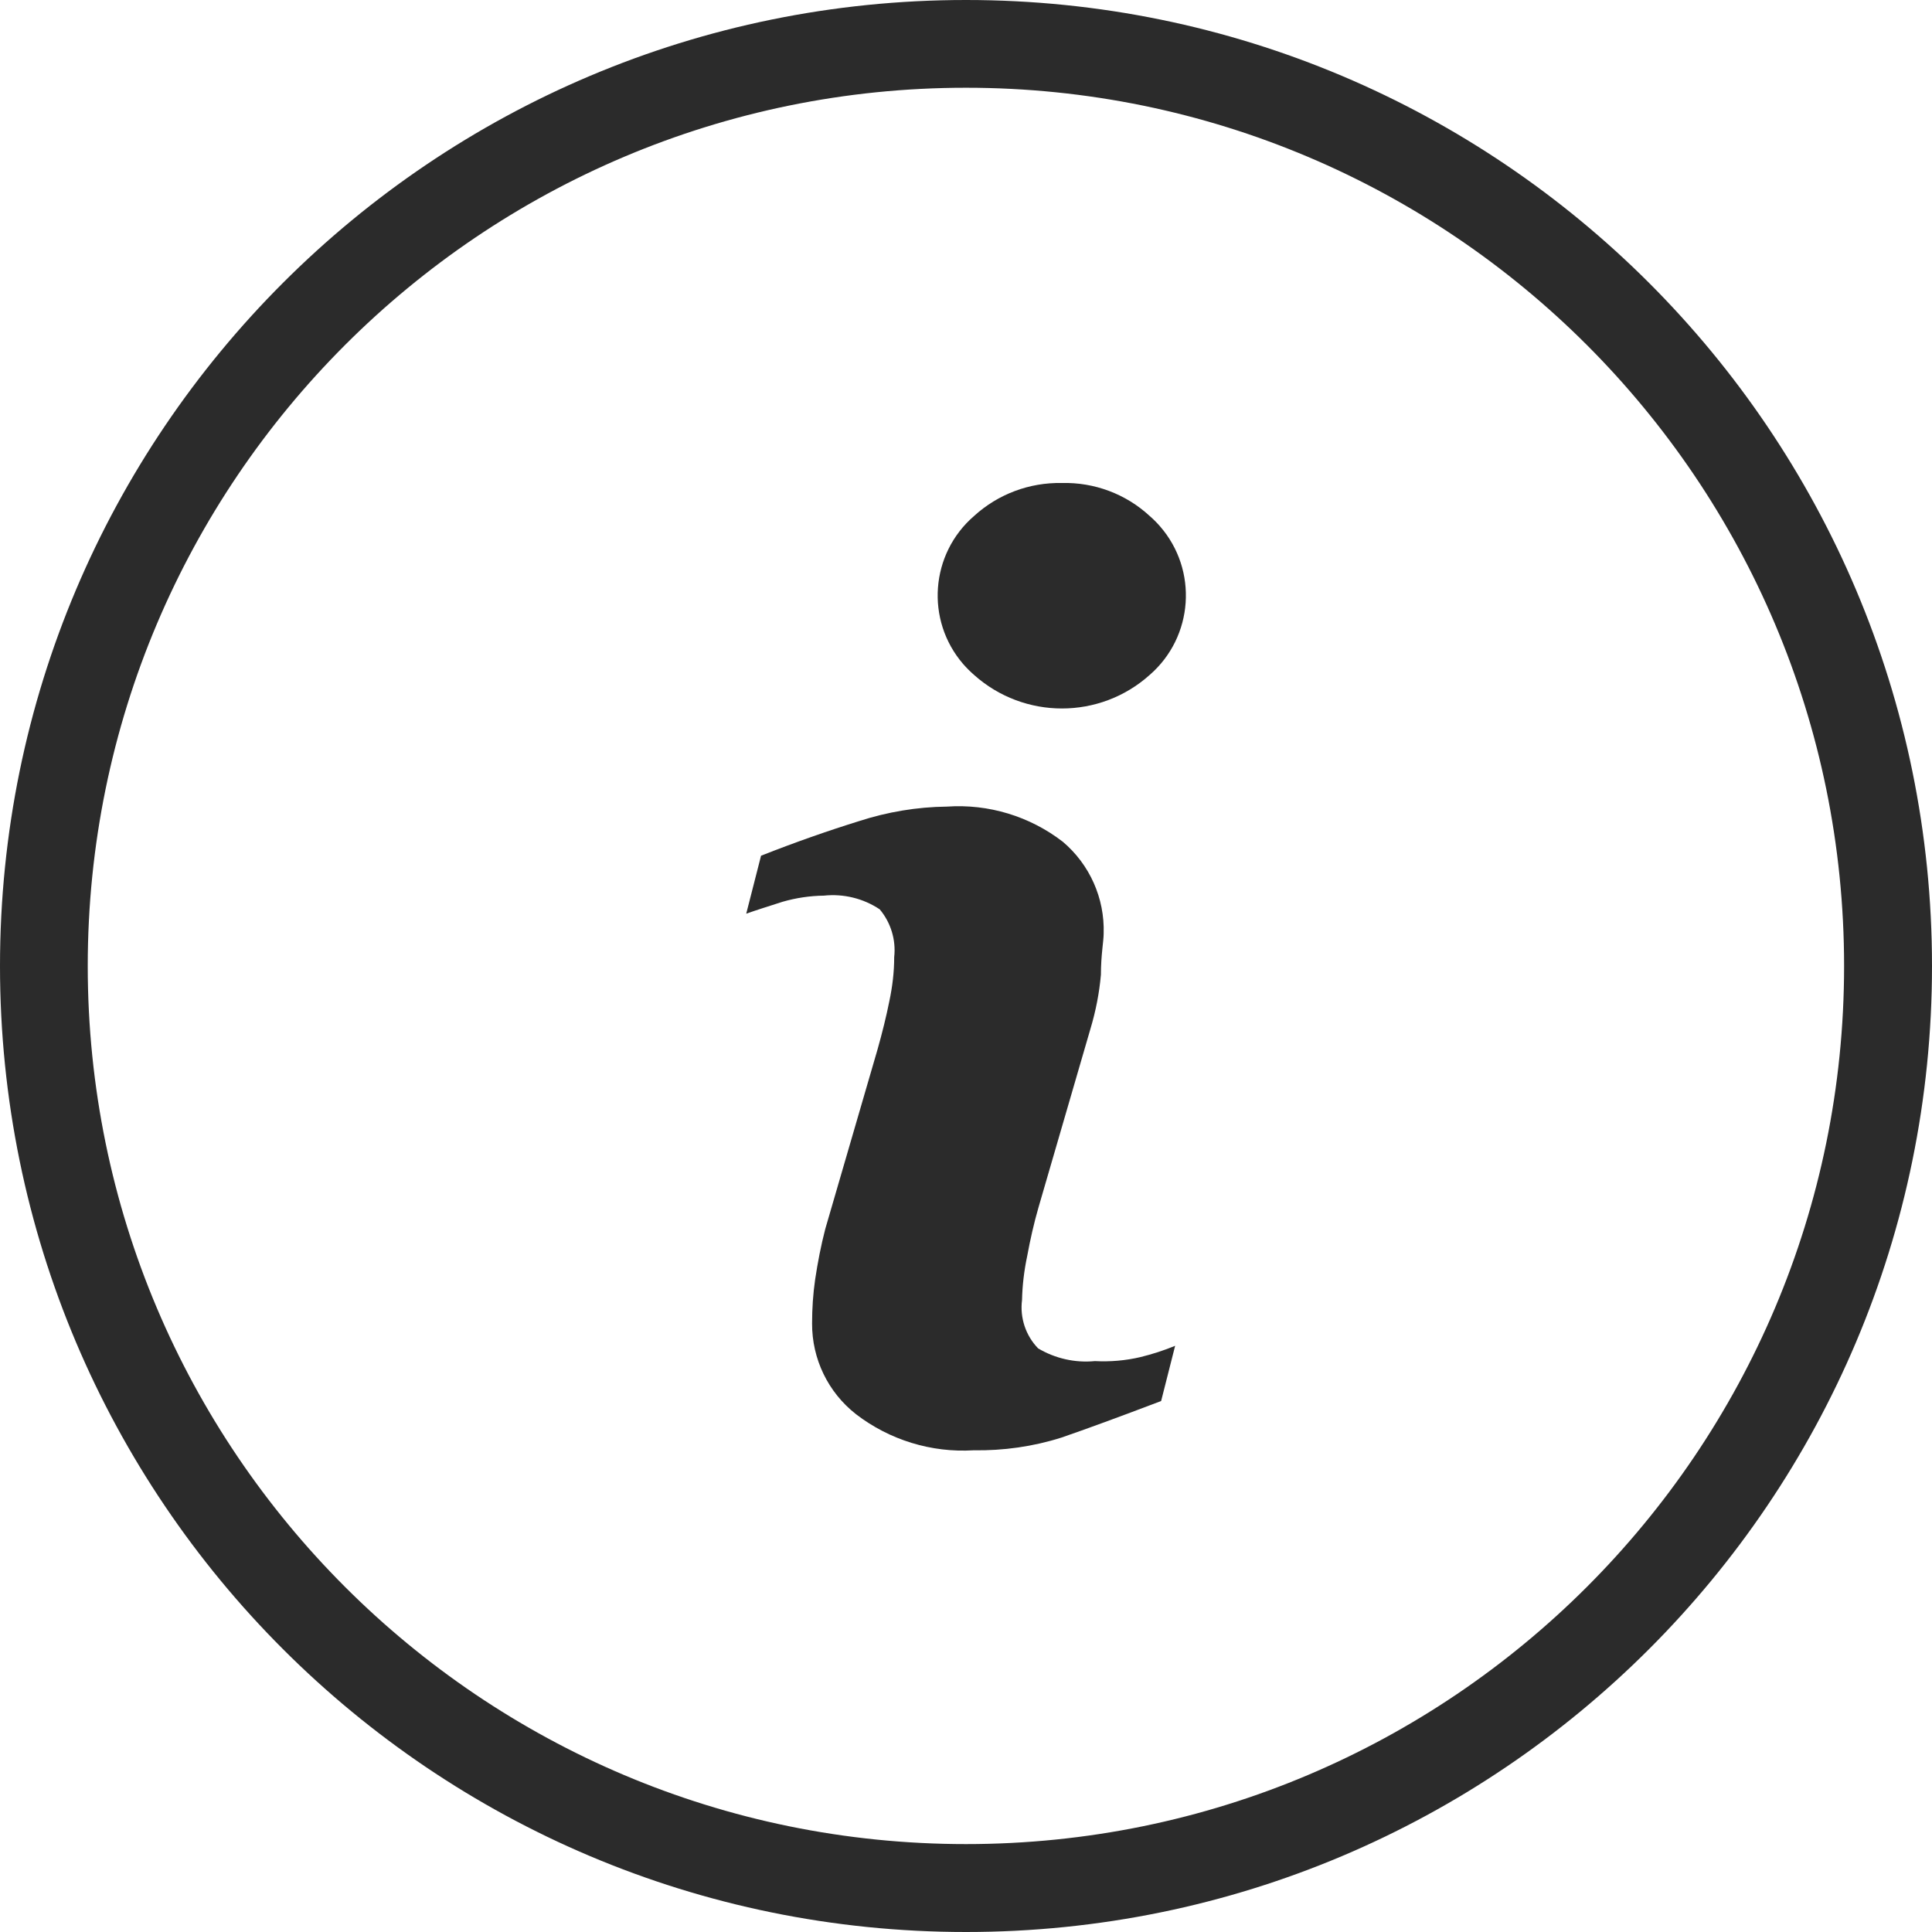
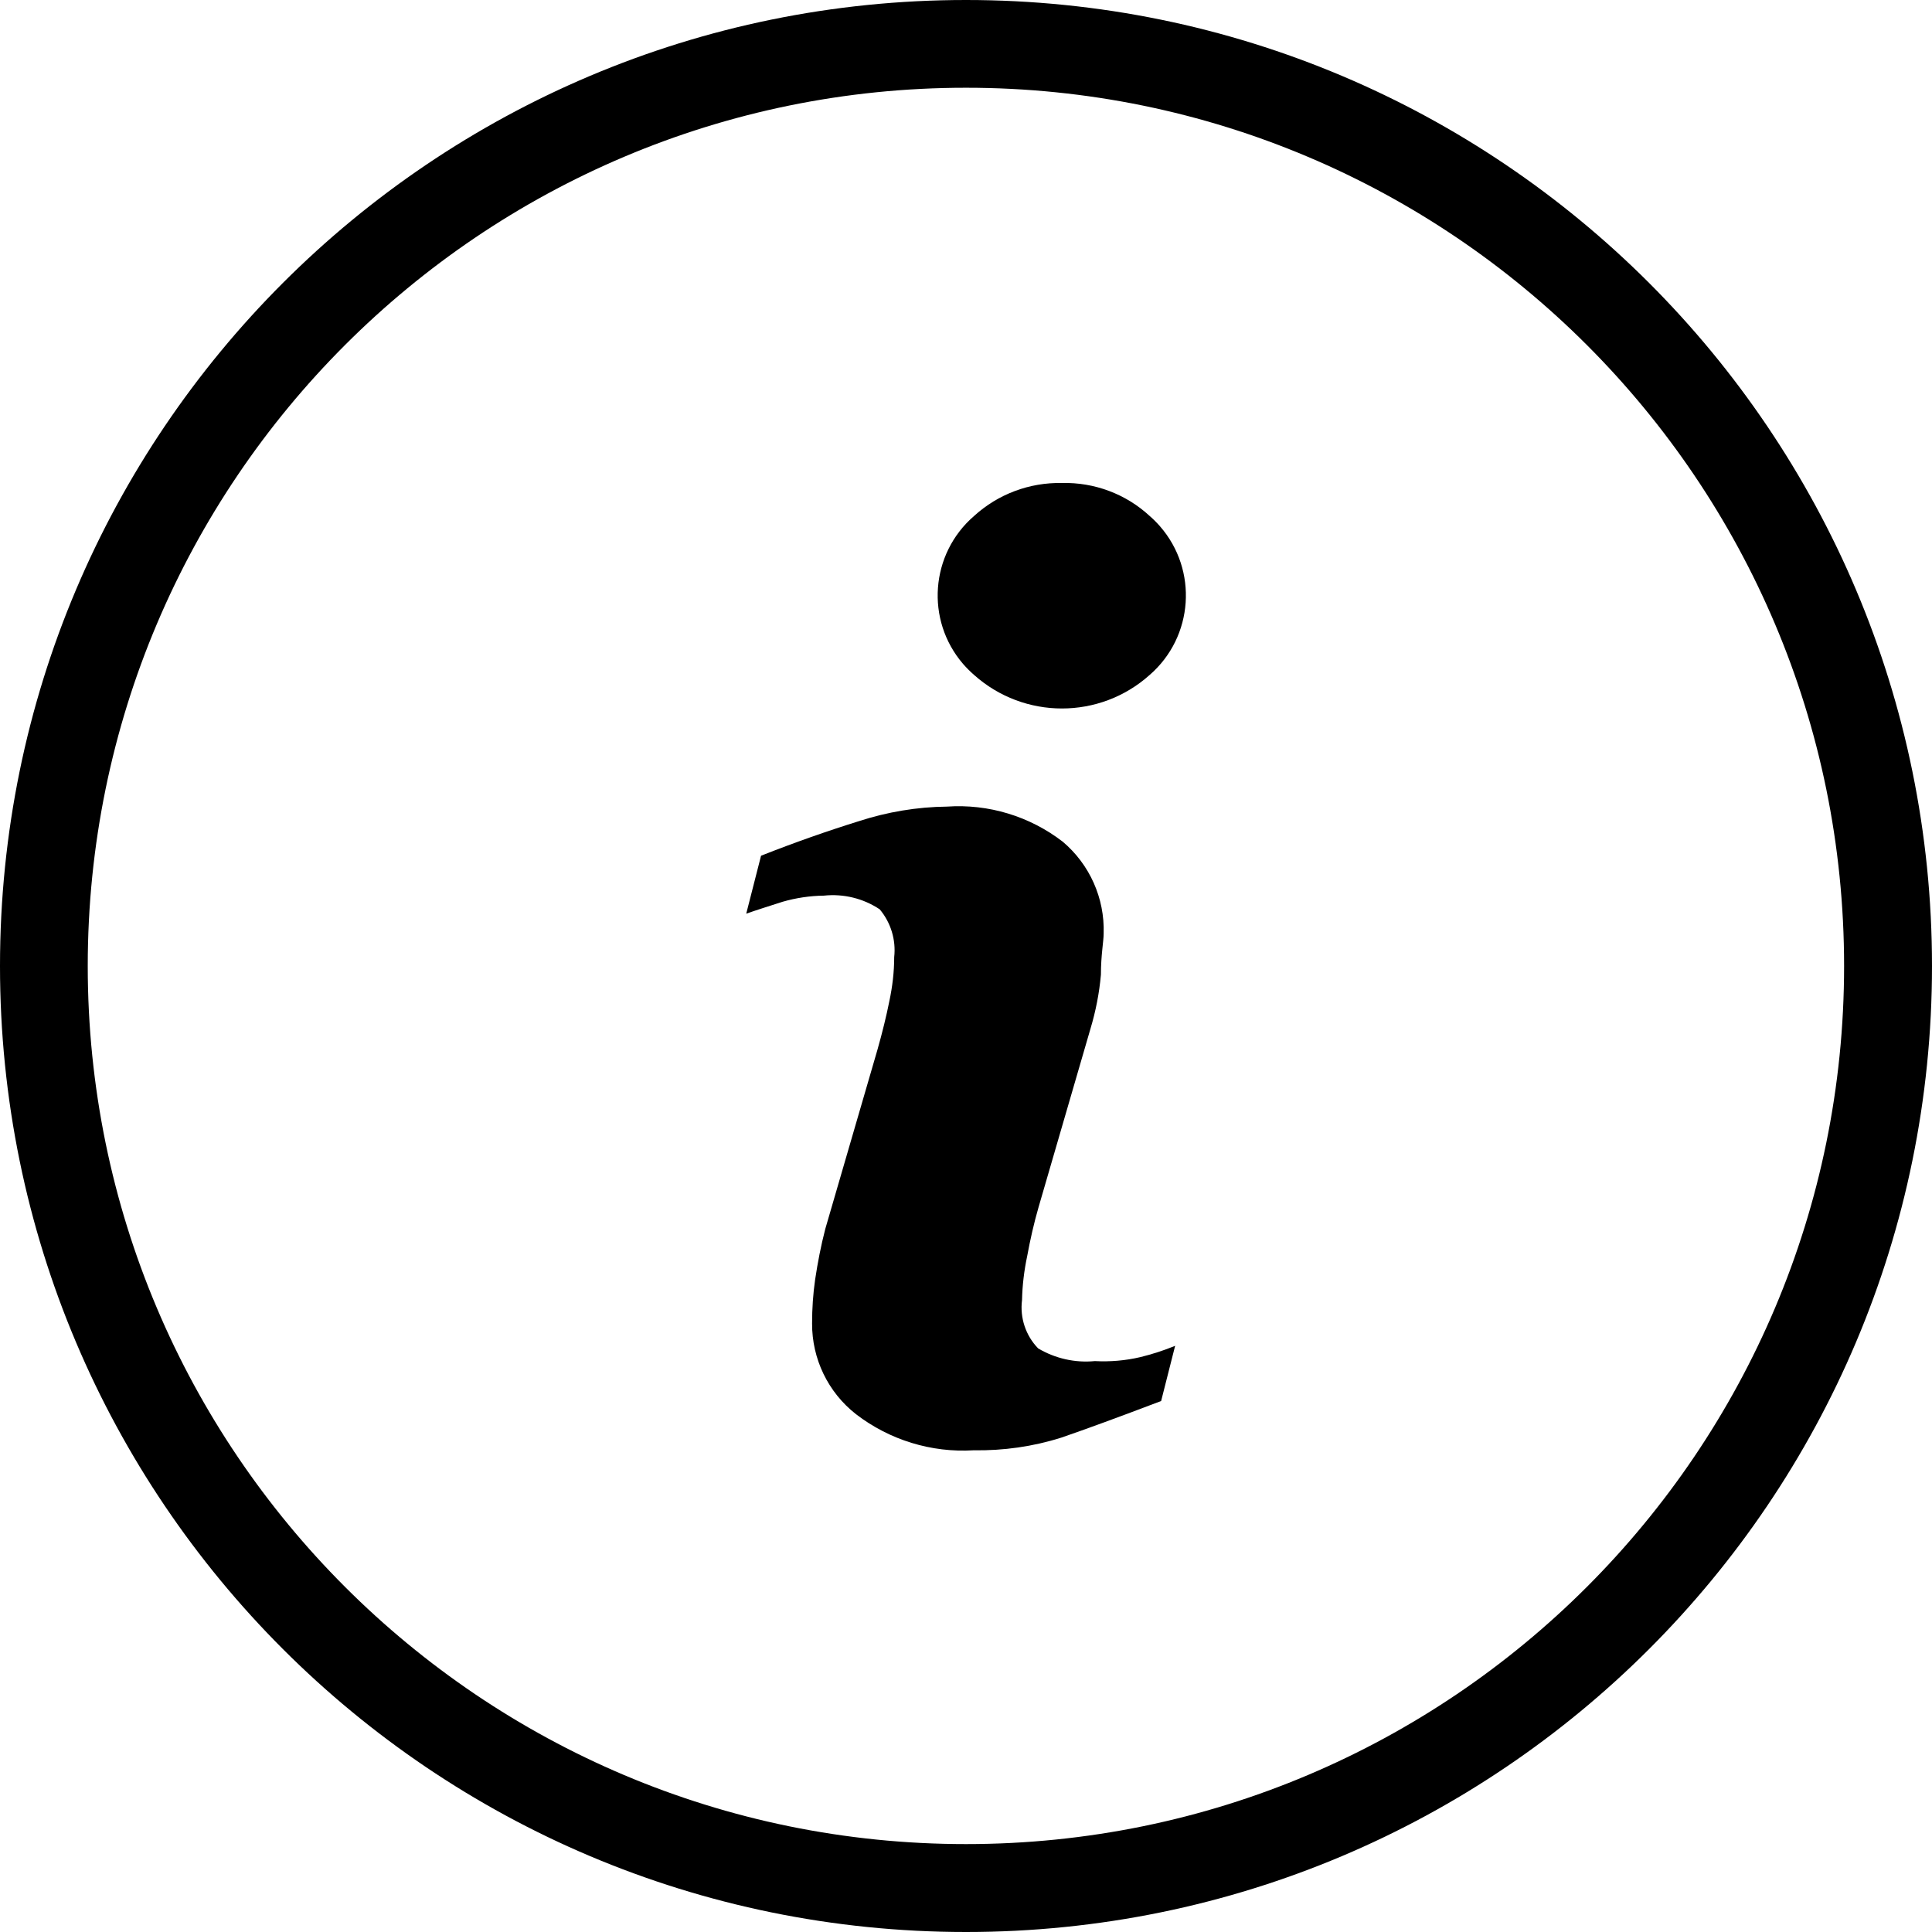
<svg xmlns="http://www.w3.org/2000/svg" preserveAspectRatio="none" overflow="visible" style="display: block;" width="12" height="12" viewBox="0 0 12 12" fill="none">
  <g id="Info">
    <g id="Vector">
-       <path d="M6.8 8.454C6.678 8.466 6.554 8.438 6.448 8.375C6.371 8.296 6.334 8.185 6.348 8.075C6.35 7.983 6.361 7.892 6.38 7.802C6.399 7.699 6.422 7.597 6.451 7.497L6.773 6.39C6.806 6.28 6.828 6.168 6.838 6.054C6.838 5.931 6.855 5.847 6.855 5.798C6.862 5.579 6.768 5.369 6.601 5.228C6.396 5.07 6.14 4.992 5.881 5.01C5.696 5.012 5.512 5.043 5.336 5.1C5.143 5.16 4.94 5.231 4.727 5.315L4.635 5.675C4.697 5.653 4.774 5.629 4.861 5.601C4.944 5.577 5.031 5.564 5.117 5.563C5.239 5.55 5.362 5.58 5.464 5.648C5.533 5.73 5.566 5.838 5.554 5.945C5.554 6.037 5.543 6.128 5.524 6.218C5.505 6.313 5.48 6.414 5.45 6.52L5.126 7.633C5.099 7.737 5.079 7.841 5.063 7.947C5.05 8.037 5.044 8.128 5.044 8.22C5.043 8.44 5.143 8.648 5.317 8.784C5.525 8.944 5.785 9.024 6.047 9.008C6.232 9.011 6.417 8.985 6.593 8.929C6.747 8.876 6.954 8.8 7.212 8.702L7.299 8.359C7.229 8.388 7.157 8.411 7.084 8.429C6.991 8.451 6.895 8.459 6.8 8.454Z" fill="#2B2B2B" />
-       <path d="M7.141 3.205C6.993 3.068 6.797 2.995 6.596 3C6.394 2.996 6.199 3.069 6.05 3.205C5.778 3.44 5.747 3.851 5.982 4.124C6.003 4.148 6.026 4.171 6.05 4.192C6.361 4.47 6.831 4.47 7.141 4.192C7.414 3.955 7.442 3.541 7.205 3.269C7.185 3.246 7.164 3.225 7.141 3.205Z" fill="#2B2B2B" />
-       <path d="M6 0C2.686 0 0 2.686 0 6C0 9.314 2.686 12 6 12C9.314 12 12 9.314 12 6C12 2.686 9.314 0 6 0ZM6 11.454C2.988 11.454 0.545 9.012 0.545 6C0.545 2.988 2.988 0.545 6 0.545C9.012 0.545 11.454 2.988 11.454 6C11.454 9.012 9.012 11.454 6 11.454Z" fill="#2B2B2B" />
+       <path d="M6.8 8.454C6.678 8.466 6.554 8.438 6.448 8.375C6.371 8.296 6.334 8.185 6.348 8.075C6.35 7.983 6.361 7.892 6.38 7.802C6.399 7.699 6.422 7.597 6.451 7.497L6.773 6.39C6.806 6.28 6.828 6.168 6.838 6.054C6.838 5.931 6.855 5.847 6.855 5.798C6.862 5.579 6.768 5.369 6.601 5.228C6.396 5.07 6.14 4.992 5.881 5.01C5.696 5.012 5.512 5.043 5.336 5.1C5.143 5.16 4.94 5.231 4.727 5.315L4.635 5.675C4.697 5.653 4.774 5.629 4.861 5.601C4.944 5.577 5.031 5.564 5.117 5.563C5.239 5.55 5.362 5.58 5.464 5.648C5.533 5.73 5.566 5.838 5.554 5.945C5.554 6.037 5.543 6.128 5.524 6.218C5.505 6.313 5.48 6.414 5.45 6.52L5.126 7.633C5.099 7.737 5.079 7.841 5.063 7.947C5.05 8.037 5.044 8.128 5.044 8.22C5.043 8.44 5.143 8.648 5.317 8.784C5.525 8.944 5.785 9.024 6.047 9.008C6.232 9.011 6.417 8.985 6.593 8.929C6.747 8.876 6.954 8.8 7.212 8.702L7.299 8.359C7.229 8.388 7.157 8.411 7.084 8.429C6.991 8.451 6.895 8.459 6.8 8.454Z" fill="#000000" />
+       <path d="M7.141 3.205C6.993 3.068 6.797 2.995 6.596 3C6.394 2.996 6.199 3.069 6.05 3.205C5.778 3.44 5.747 3.851 5.982 4.124C6.003 4.148 6.026 4.171 6.05 4.192C6.361 4.47 6.831 4.47 7.141 4.192C7.414 3.955 7.442 3.541 7.205 3.269C7.185 3.246 7.164 3.225 7.141 3.205Z" fill="#000000" />
+       <path d="M6 0C2.686 0 0 2.686 0 6C0 9.314 2.686 12 6 12C9.314 12 12 9.314 12 6C12 2.686 9.314 0 6 0ZM6 11.454C2.988 11.454 0.545 9.012 0.545 6C0.545 2.988 2.988 0.545 6 0.545C9.012 0.545 11.454 2.988 11.454 6C11.454 9.012 9.012 11.454 6 11.454Z" fill="#000000" />
    </g>
  </g>
</svg>
